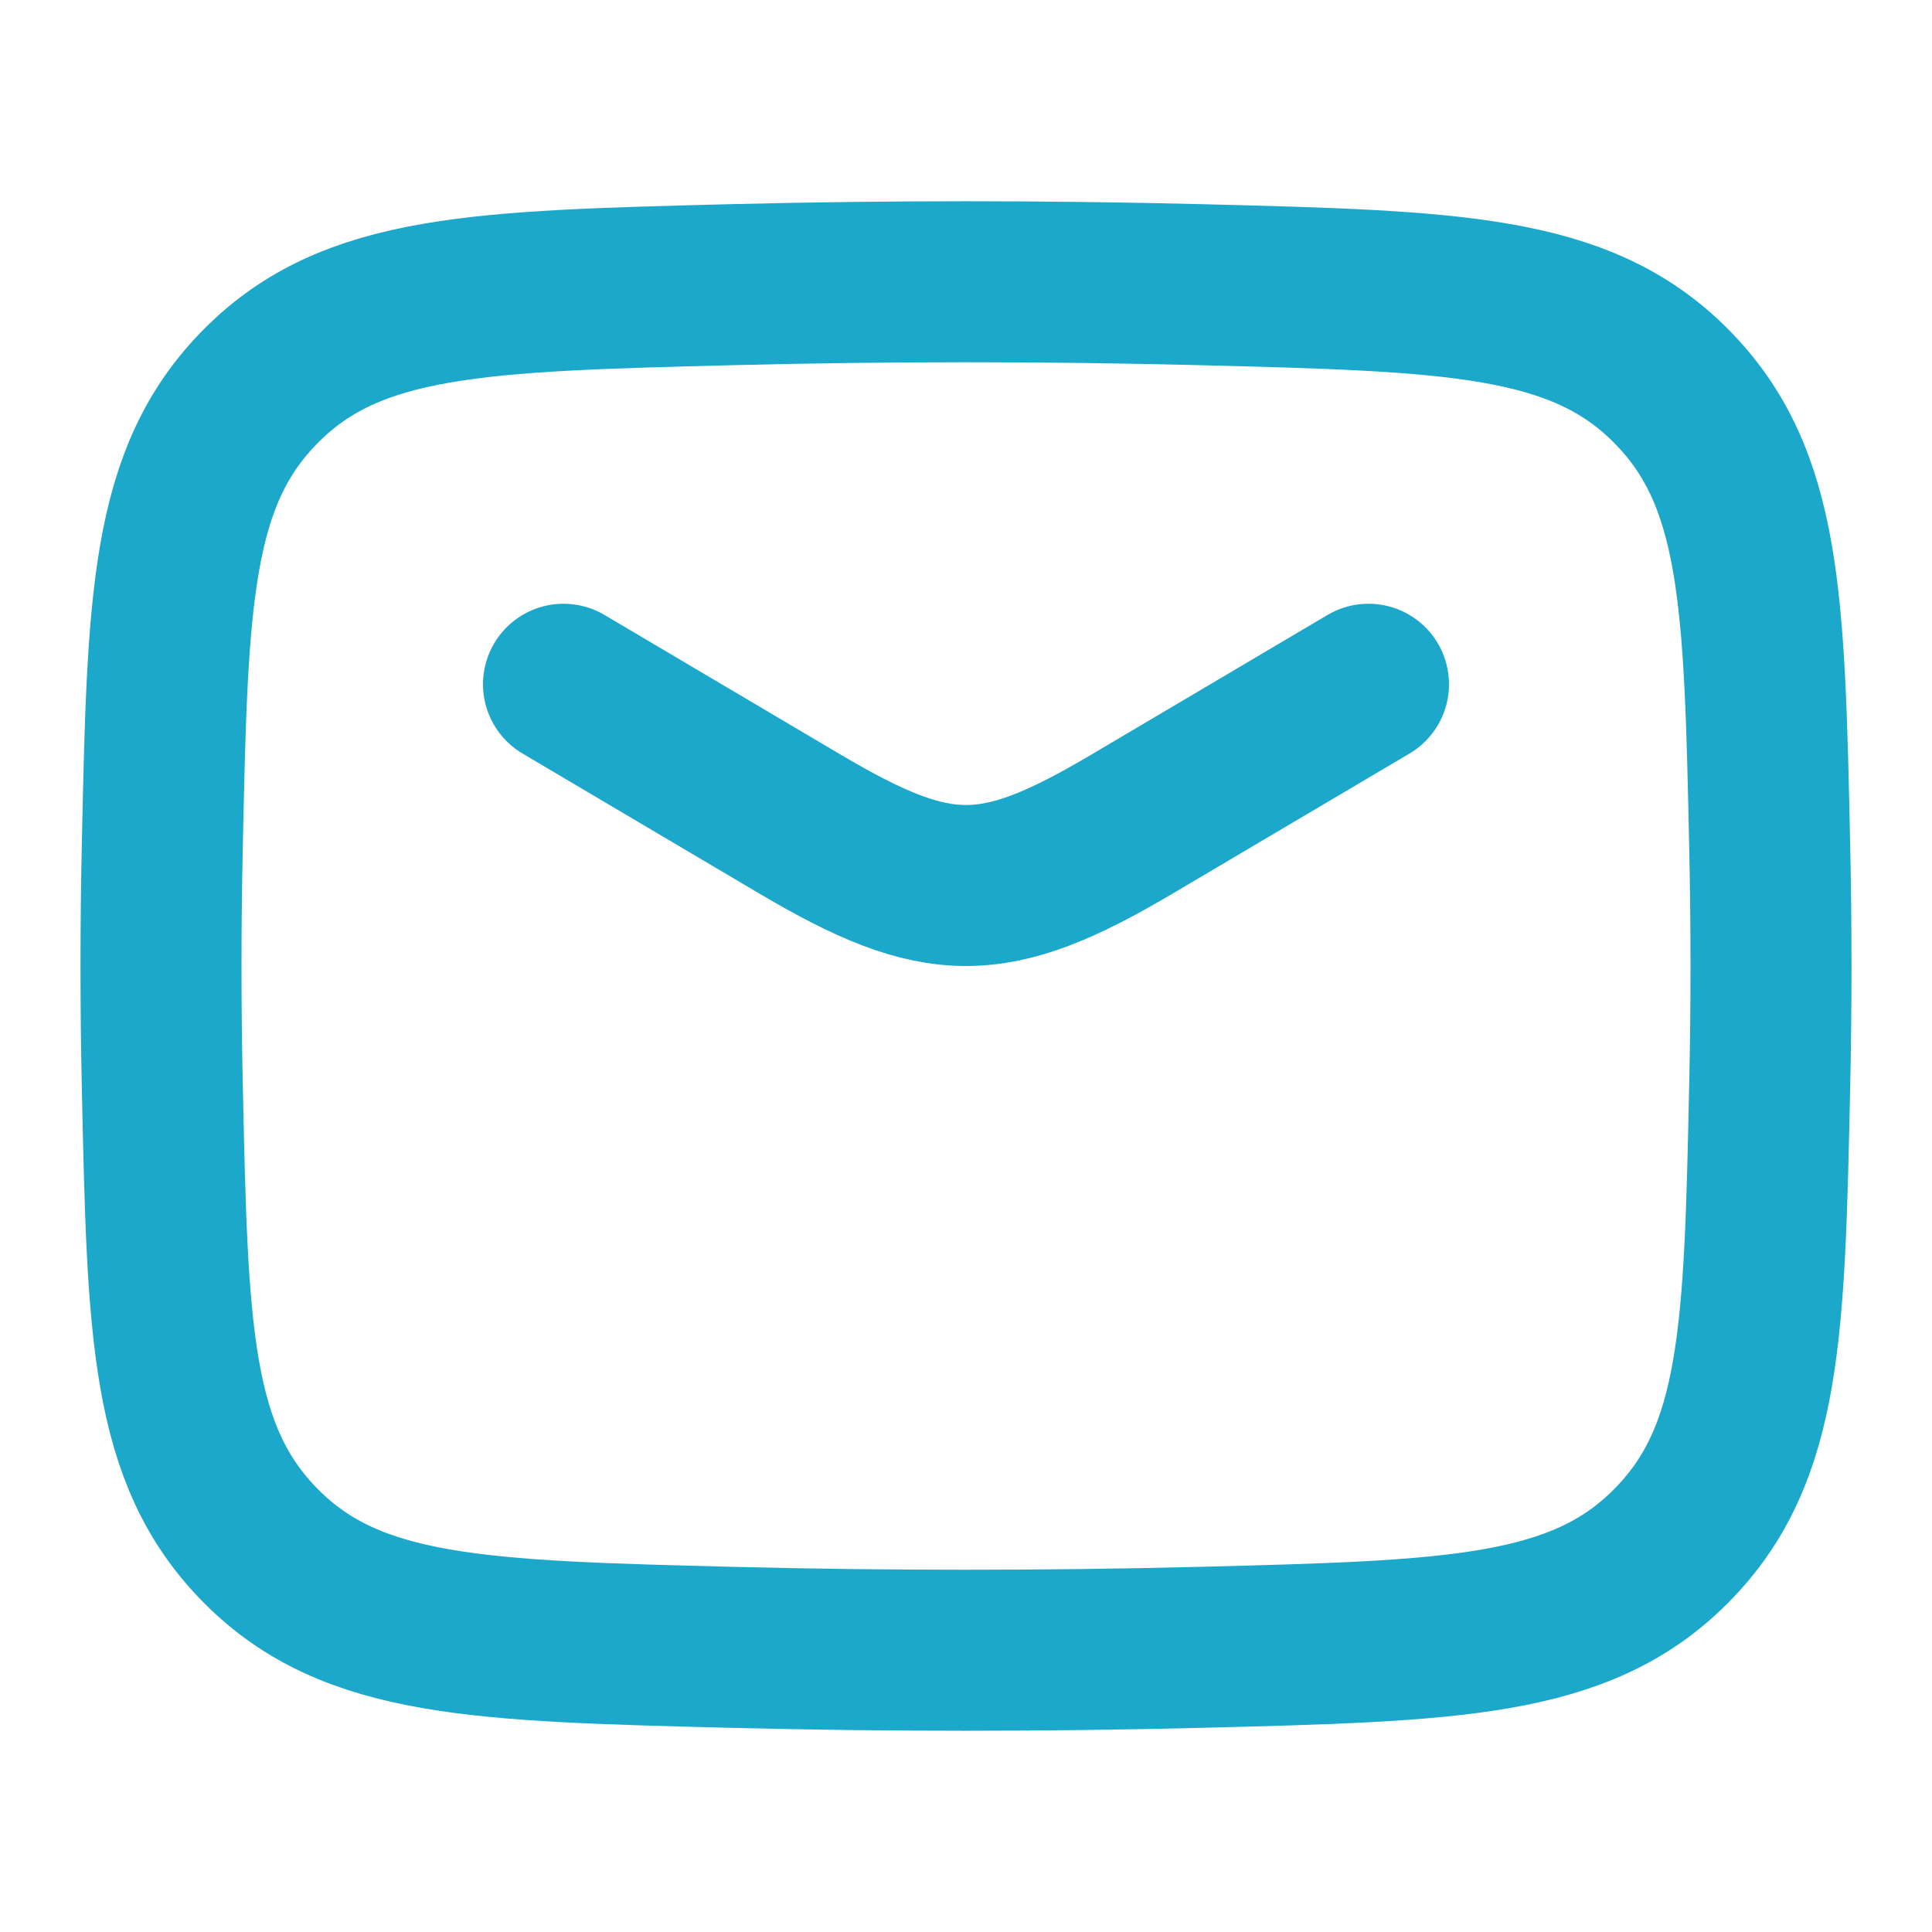
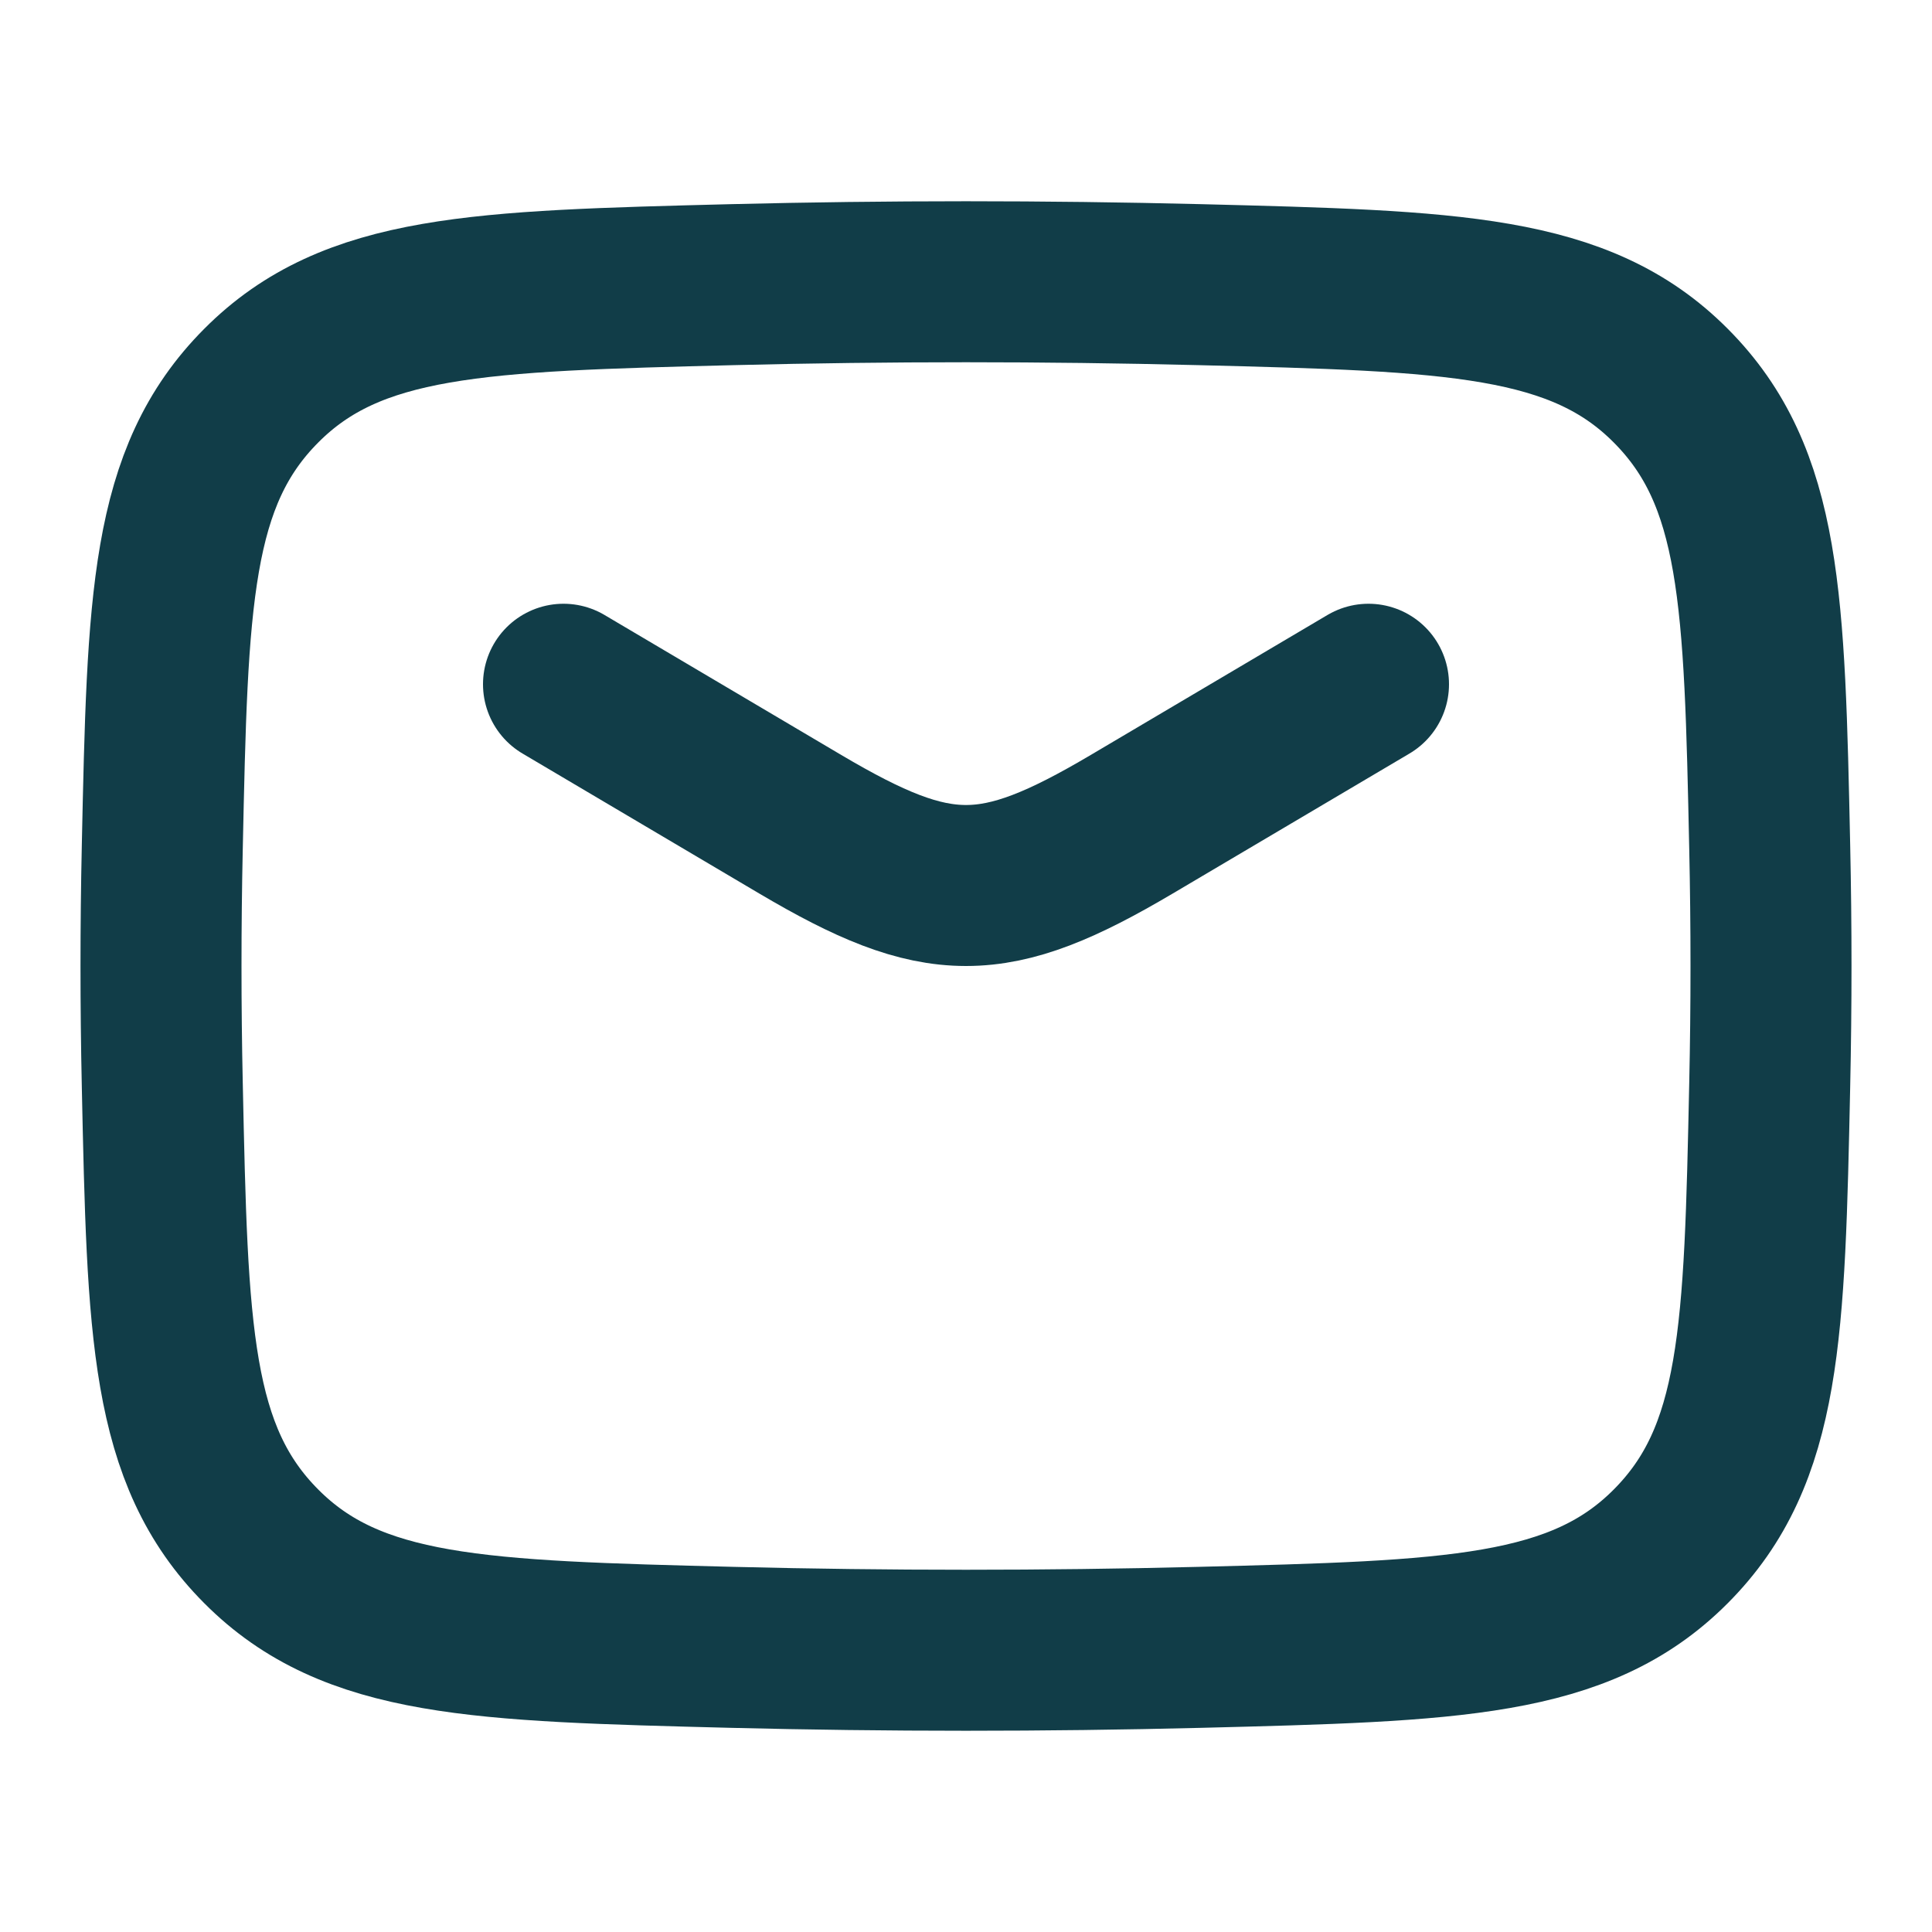
<svg xmlns="http://www.w3.org/2000/svg" width="18" height="18" viewBox="0 0 18 18" fill="none">
-   <path d="M5.25 6.375L7.457 7.68C8.743 8.44 9.257 8.44 10.543 7.68L12.75 6.375" stroke="#1CA8CB" stroke-width="1.5" stroke-linecap="round" stroke-linejoin="round" />
-   <path d="M1.512 10.107C1.561 12.406 1.585 13.555 2.434 14.407C3.282 15.259 4.463 15.288 6.824 15.348C8.279 15.384 9.721 15.384 11.176 15.348C13.537 15.288 14.718 15.259 15.566 14.407C16.415 13.555 16.439 12.406 16.488 10.107C16.504 9.367 16.504 8.633 16.488 7.893C16.439 5.594 16.415 4.445 15.566 3.593C14.718 2.741 13.537 2.712 11.176 2.652C9.721 2.616 8.279 2.616 6.824 2.652C4.463 2.712 3.282 2.741 2.434 3.593C1.585 4.445 1.561 5.594 1.512 7.893C1.496 8.633 1.496 9.367 1.512 10.107Z" stroke="#1CA8CB" stroke-width="1.5" stroke-linejoin="round" />
+   <path d="M5.25 6.375L7.457 7.68C8.743 8.44 9.257 8.44 10.543 7.68L12.75 6.375" stroke="#113d48" stroke-width="1.5" stroke-linecap="round" stroke-linejoin="round" />
+   <path d="M1.512 10.107C1.561 12.406 1.585 13.555 2.434 14.407C3.282 15.259 4.463 15.288 6.824 15.348C8.279 15.384 9.721 15.384 11.176 15.348C13.537 15.288 14.718 15.259 15.566 14.407C16.415 13.555 16.439 12.406 16.488 10.107C16.504 9.367 16.504 8.633 16.488 7.893C16.439 5.594 16.415 4.445 15.566 3.593C14.718 2.741 13.537 2.712 11.176 2.652C9.721 2.616 8.279 2.616 6.824 2.652C4.463 2.712 3.282 2.741 2.434 3.593C1.585 4.445 1.561 5.594 1.512 7.893C1.496 8.633 1.496 9.367 1.512 10.107Z" stroke="#113d48" stroke-width="1.5" stroke-linejoin="round" />
</svg>
